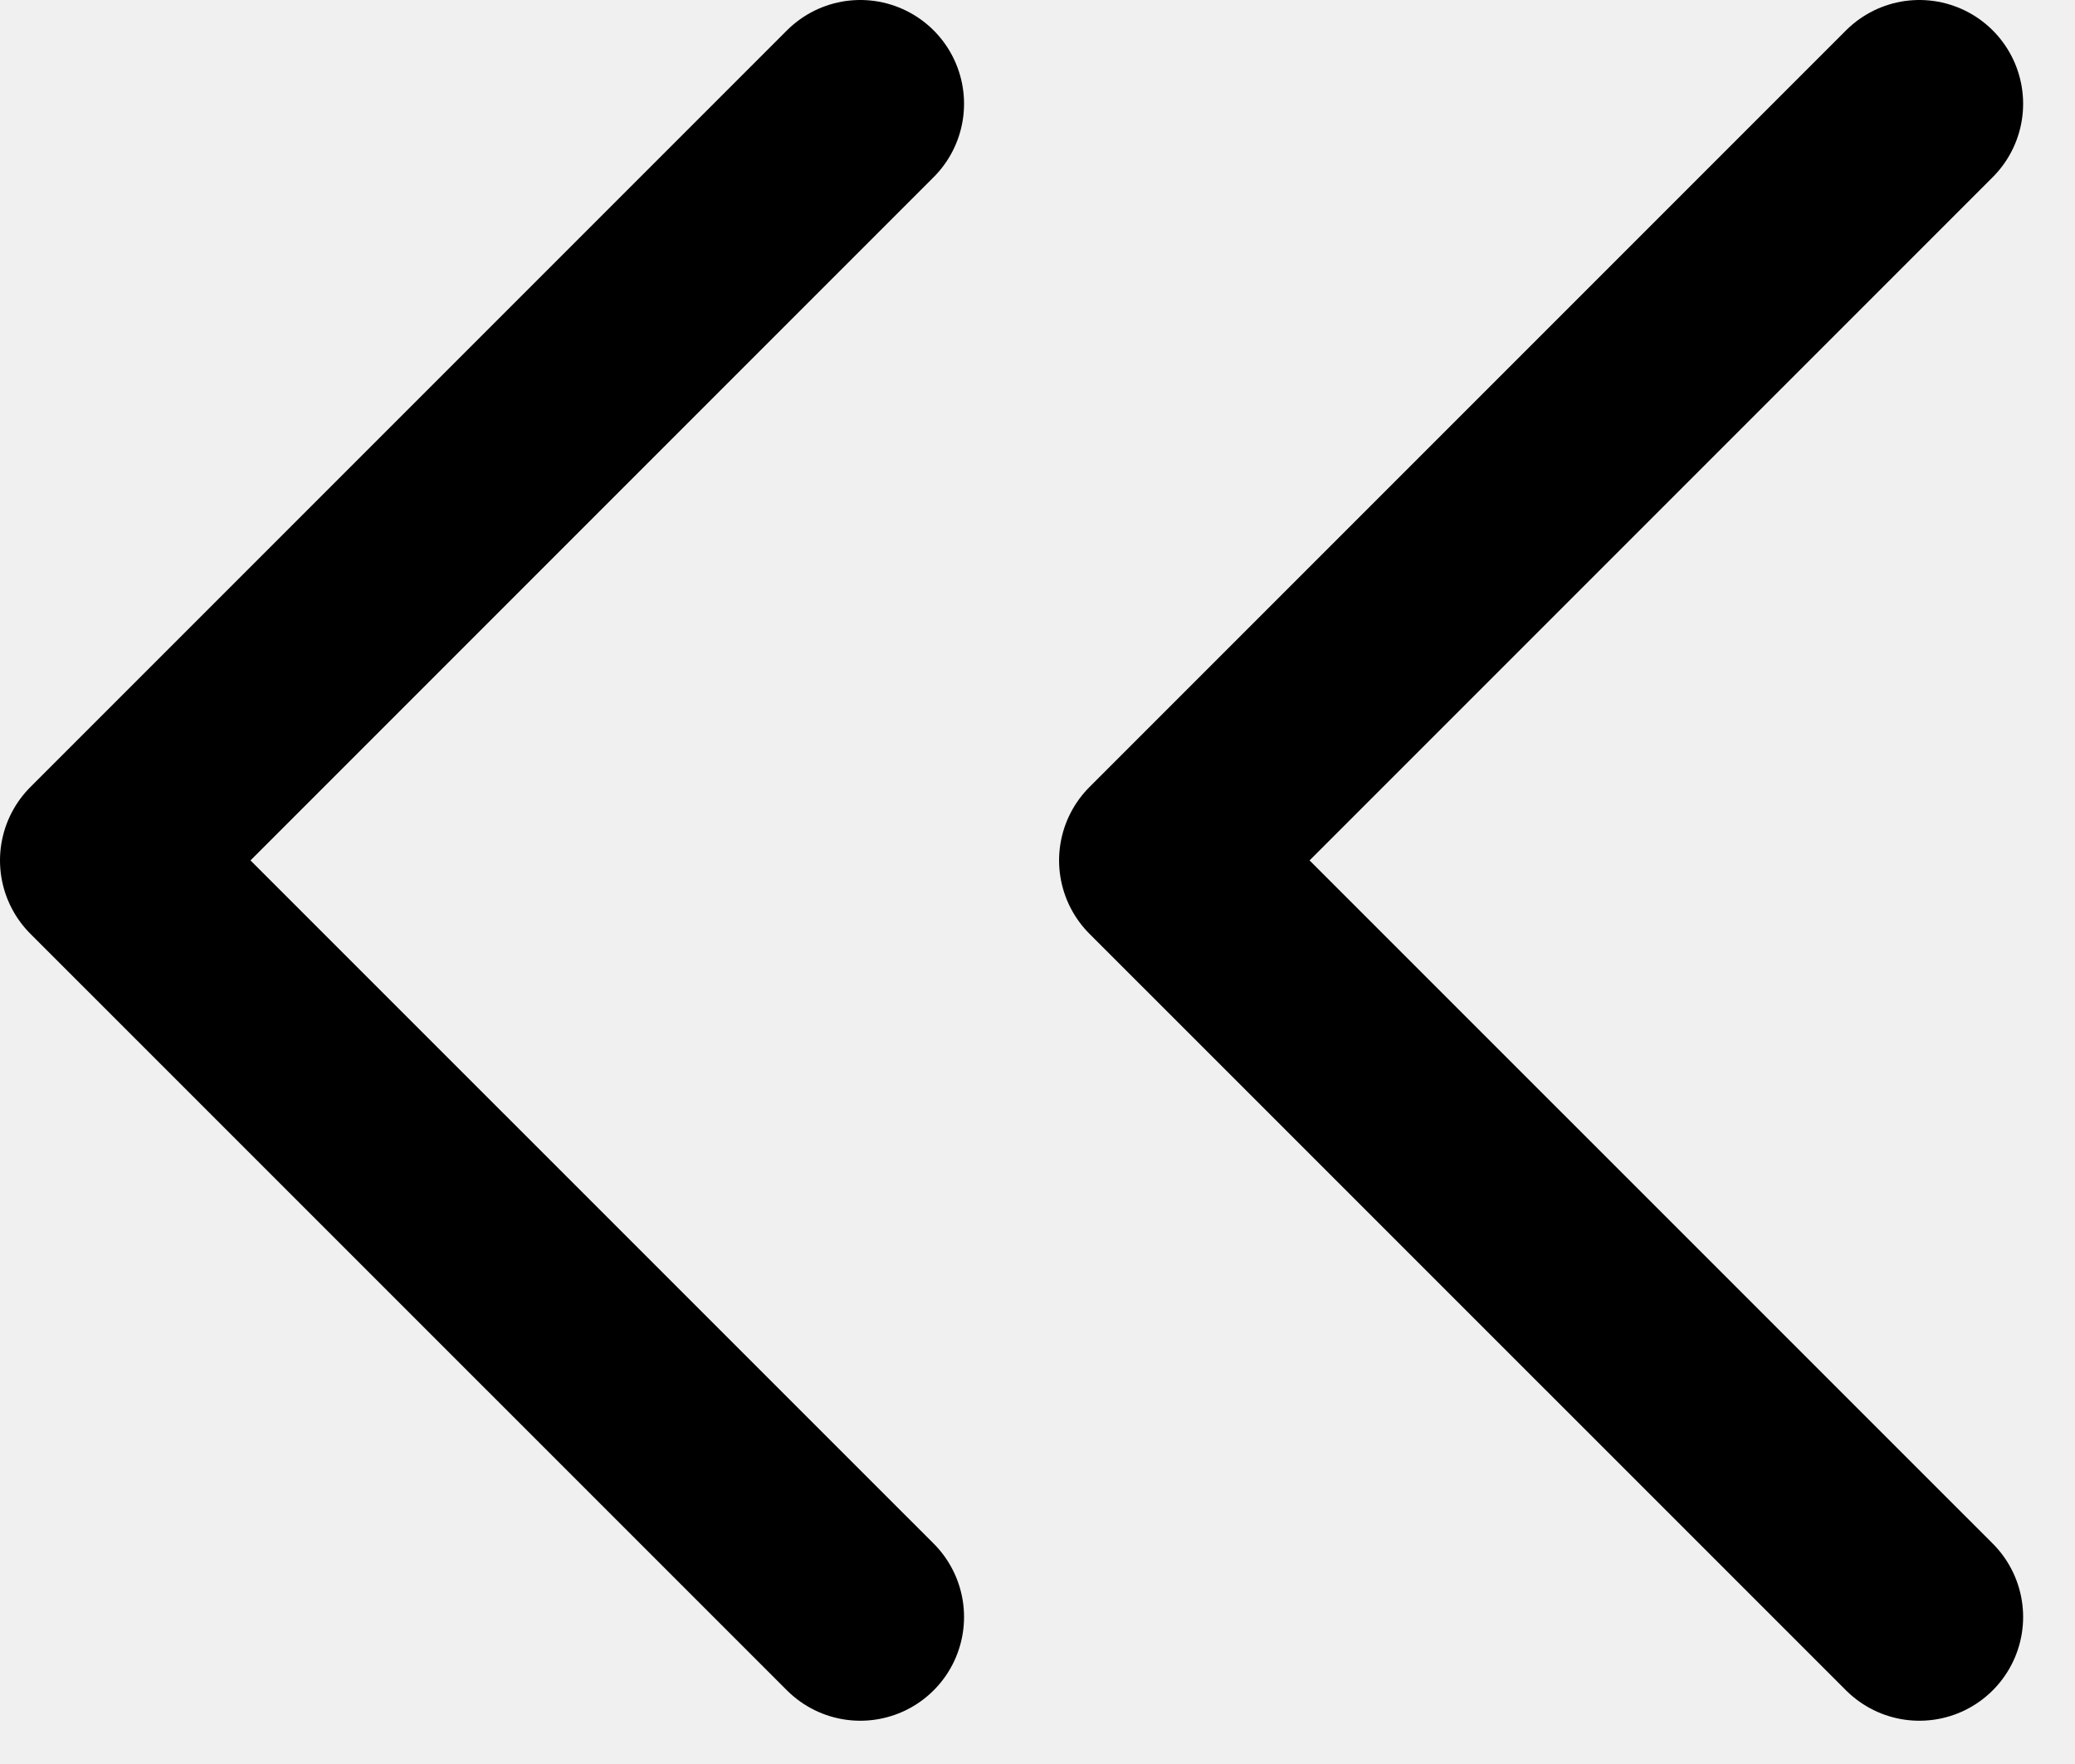
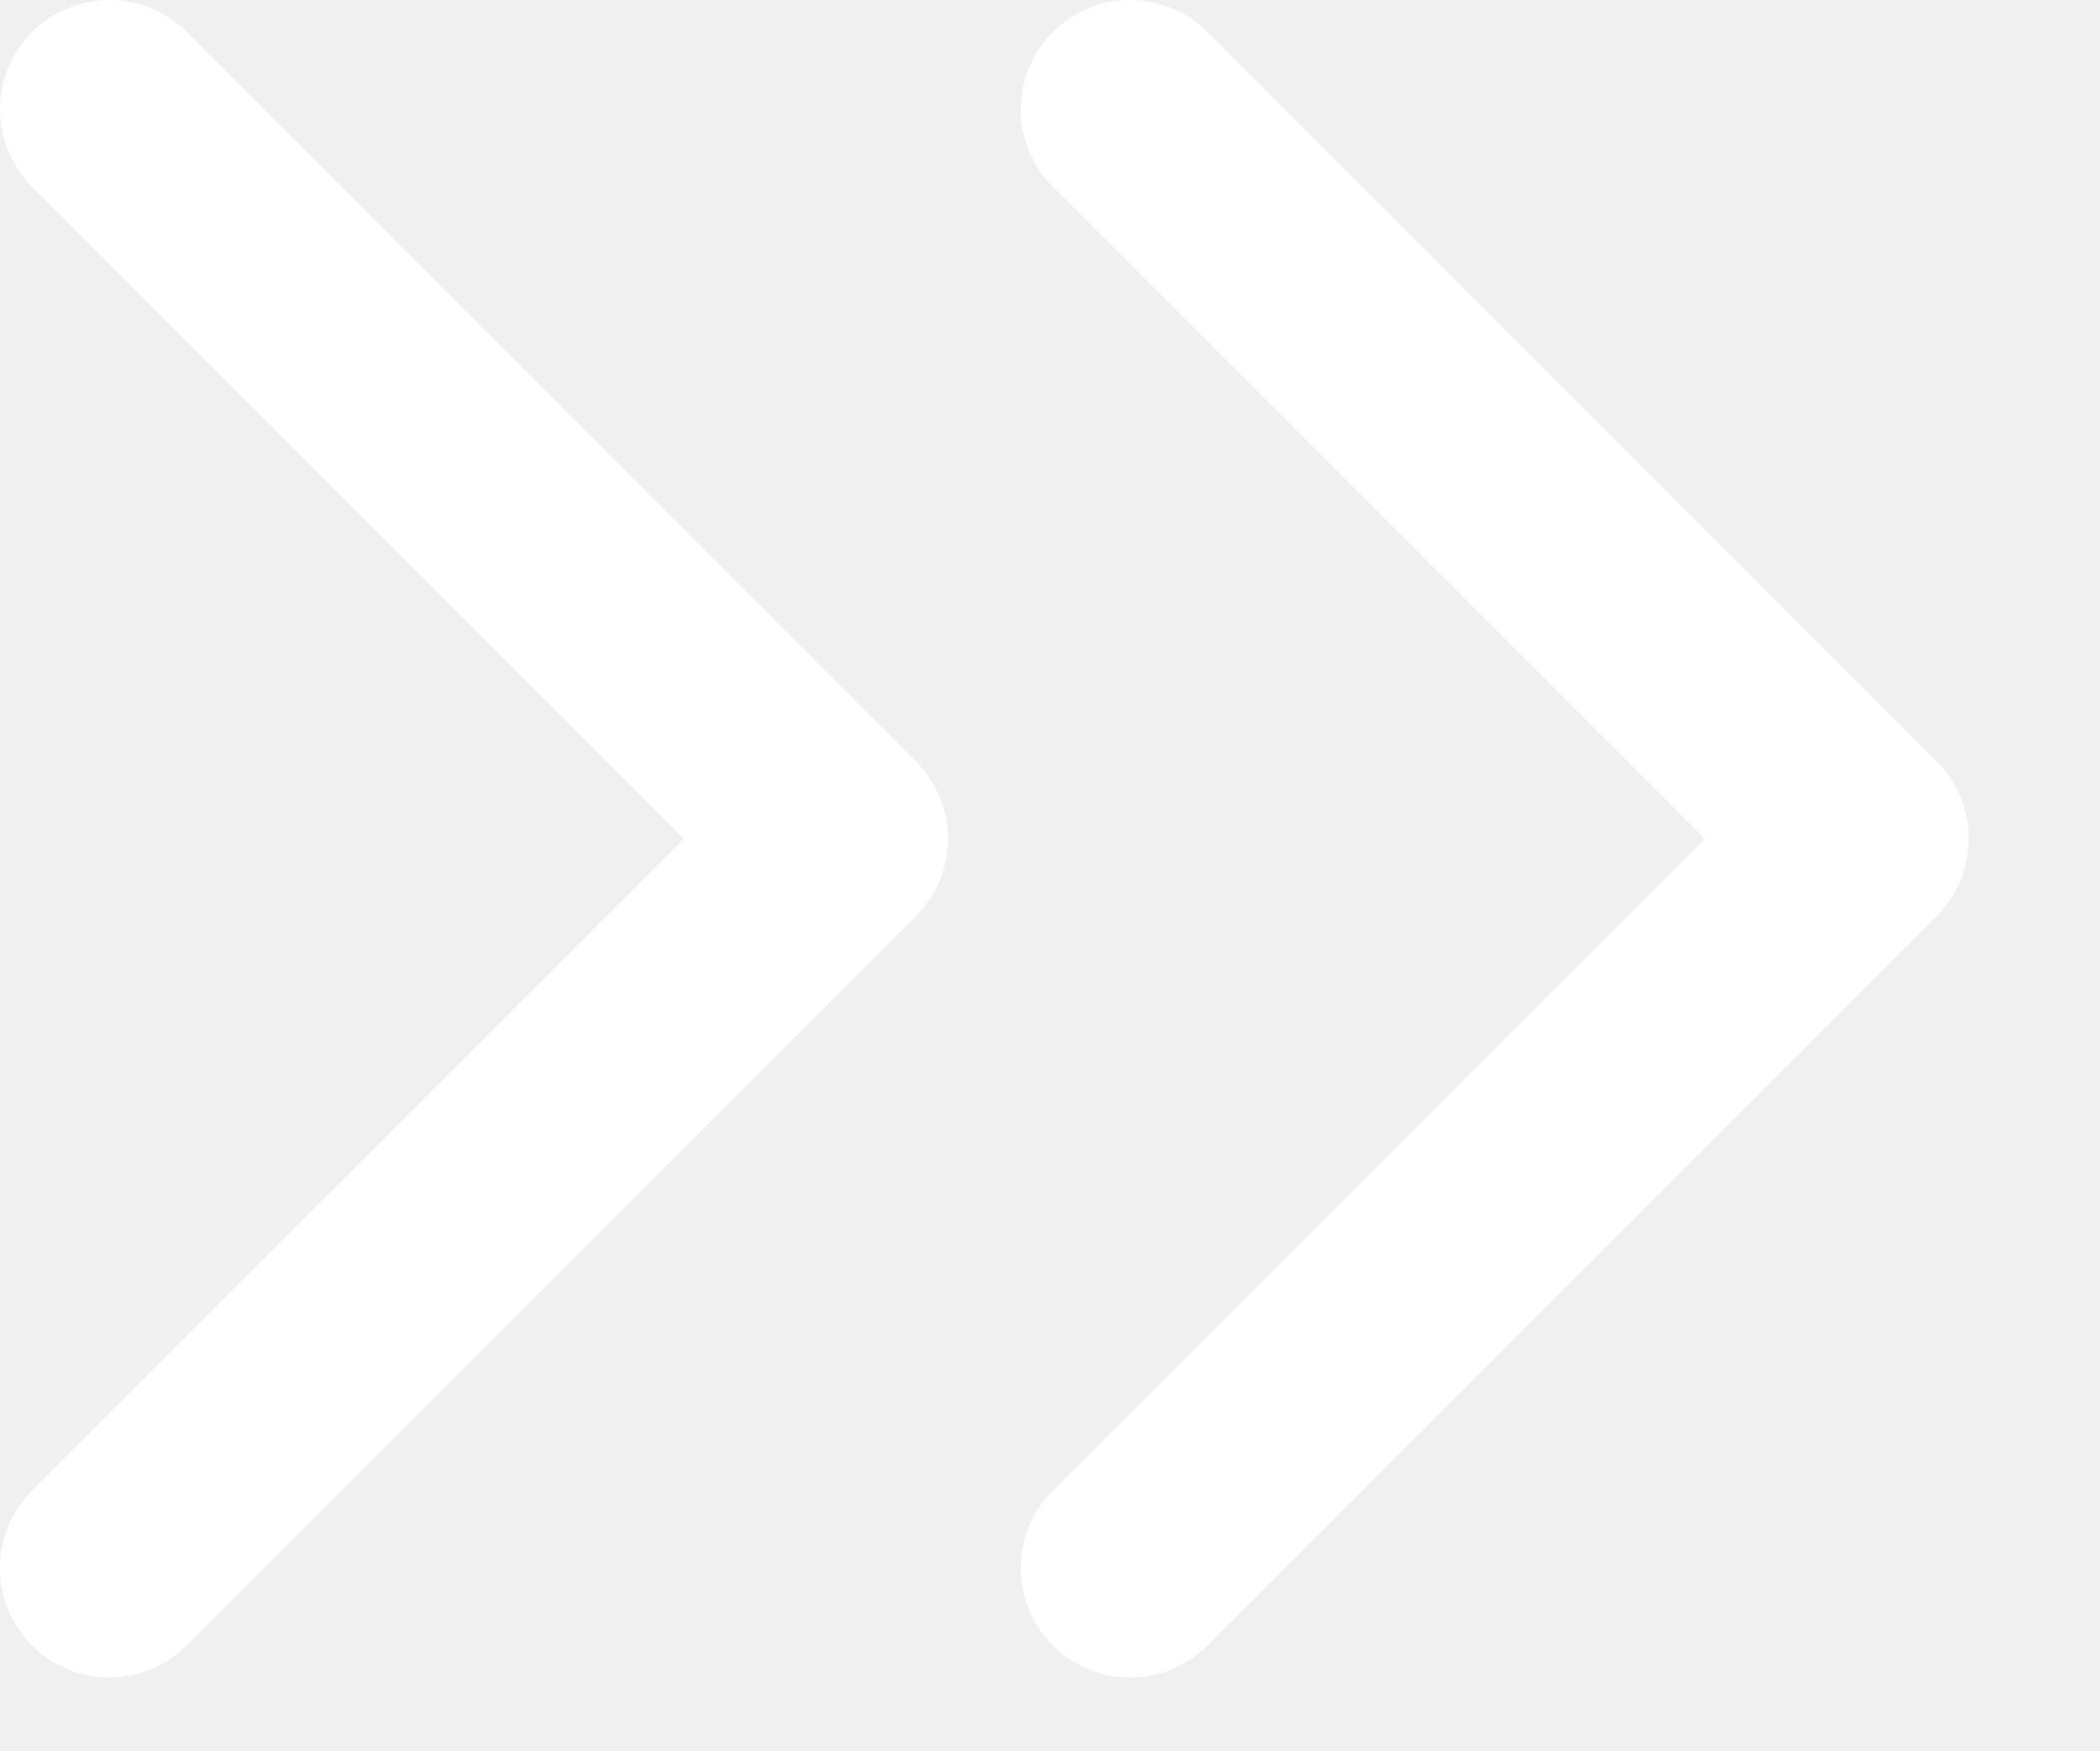
- <svg xmlns="http://www.w3.org/2000/svg" width="20" height="17" viewBox="0 0 20 17" fill="none">
-   <path d="M8.292 1L1 8.292L8.292 15.583M18.5 1L11.208 8.292L18.5 15.583" stroke="currentColor" stroke-width="2" stroke-linecap="round" stroke-linejoin="round" />
+ <svg xmlns="http://www.w3.org/2000/svg" width="12" height="10" viewBox="0 0 12 10" fill="none">
+   <path d="M6.458 0.625L10.625 4.792L6.458 8.958M0.625 0.625L4.792 4.792L0.625 8.958" stroke="white" stroke-width="1.25" stroke-linecap="round" stroke-linejoin="round" />
</svg>
